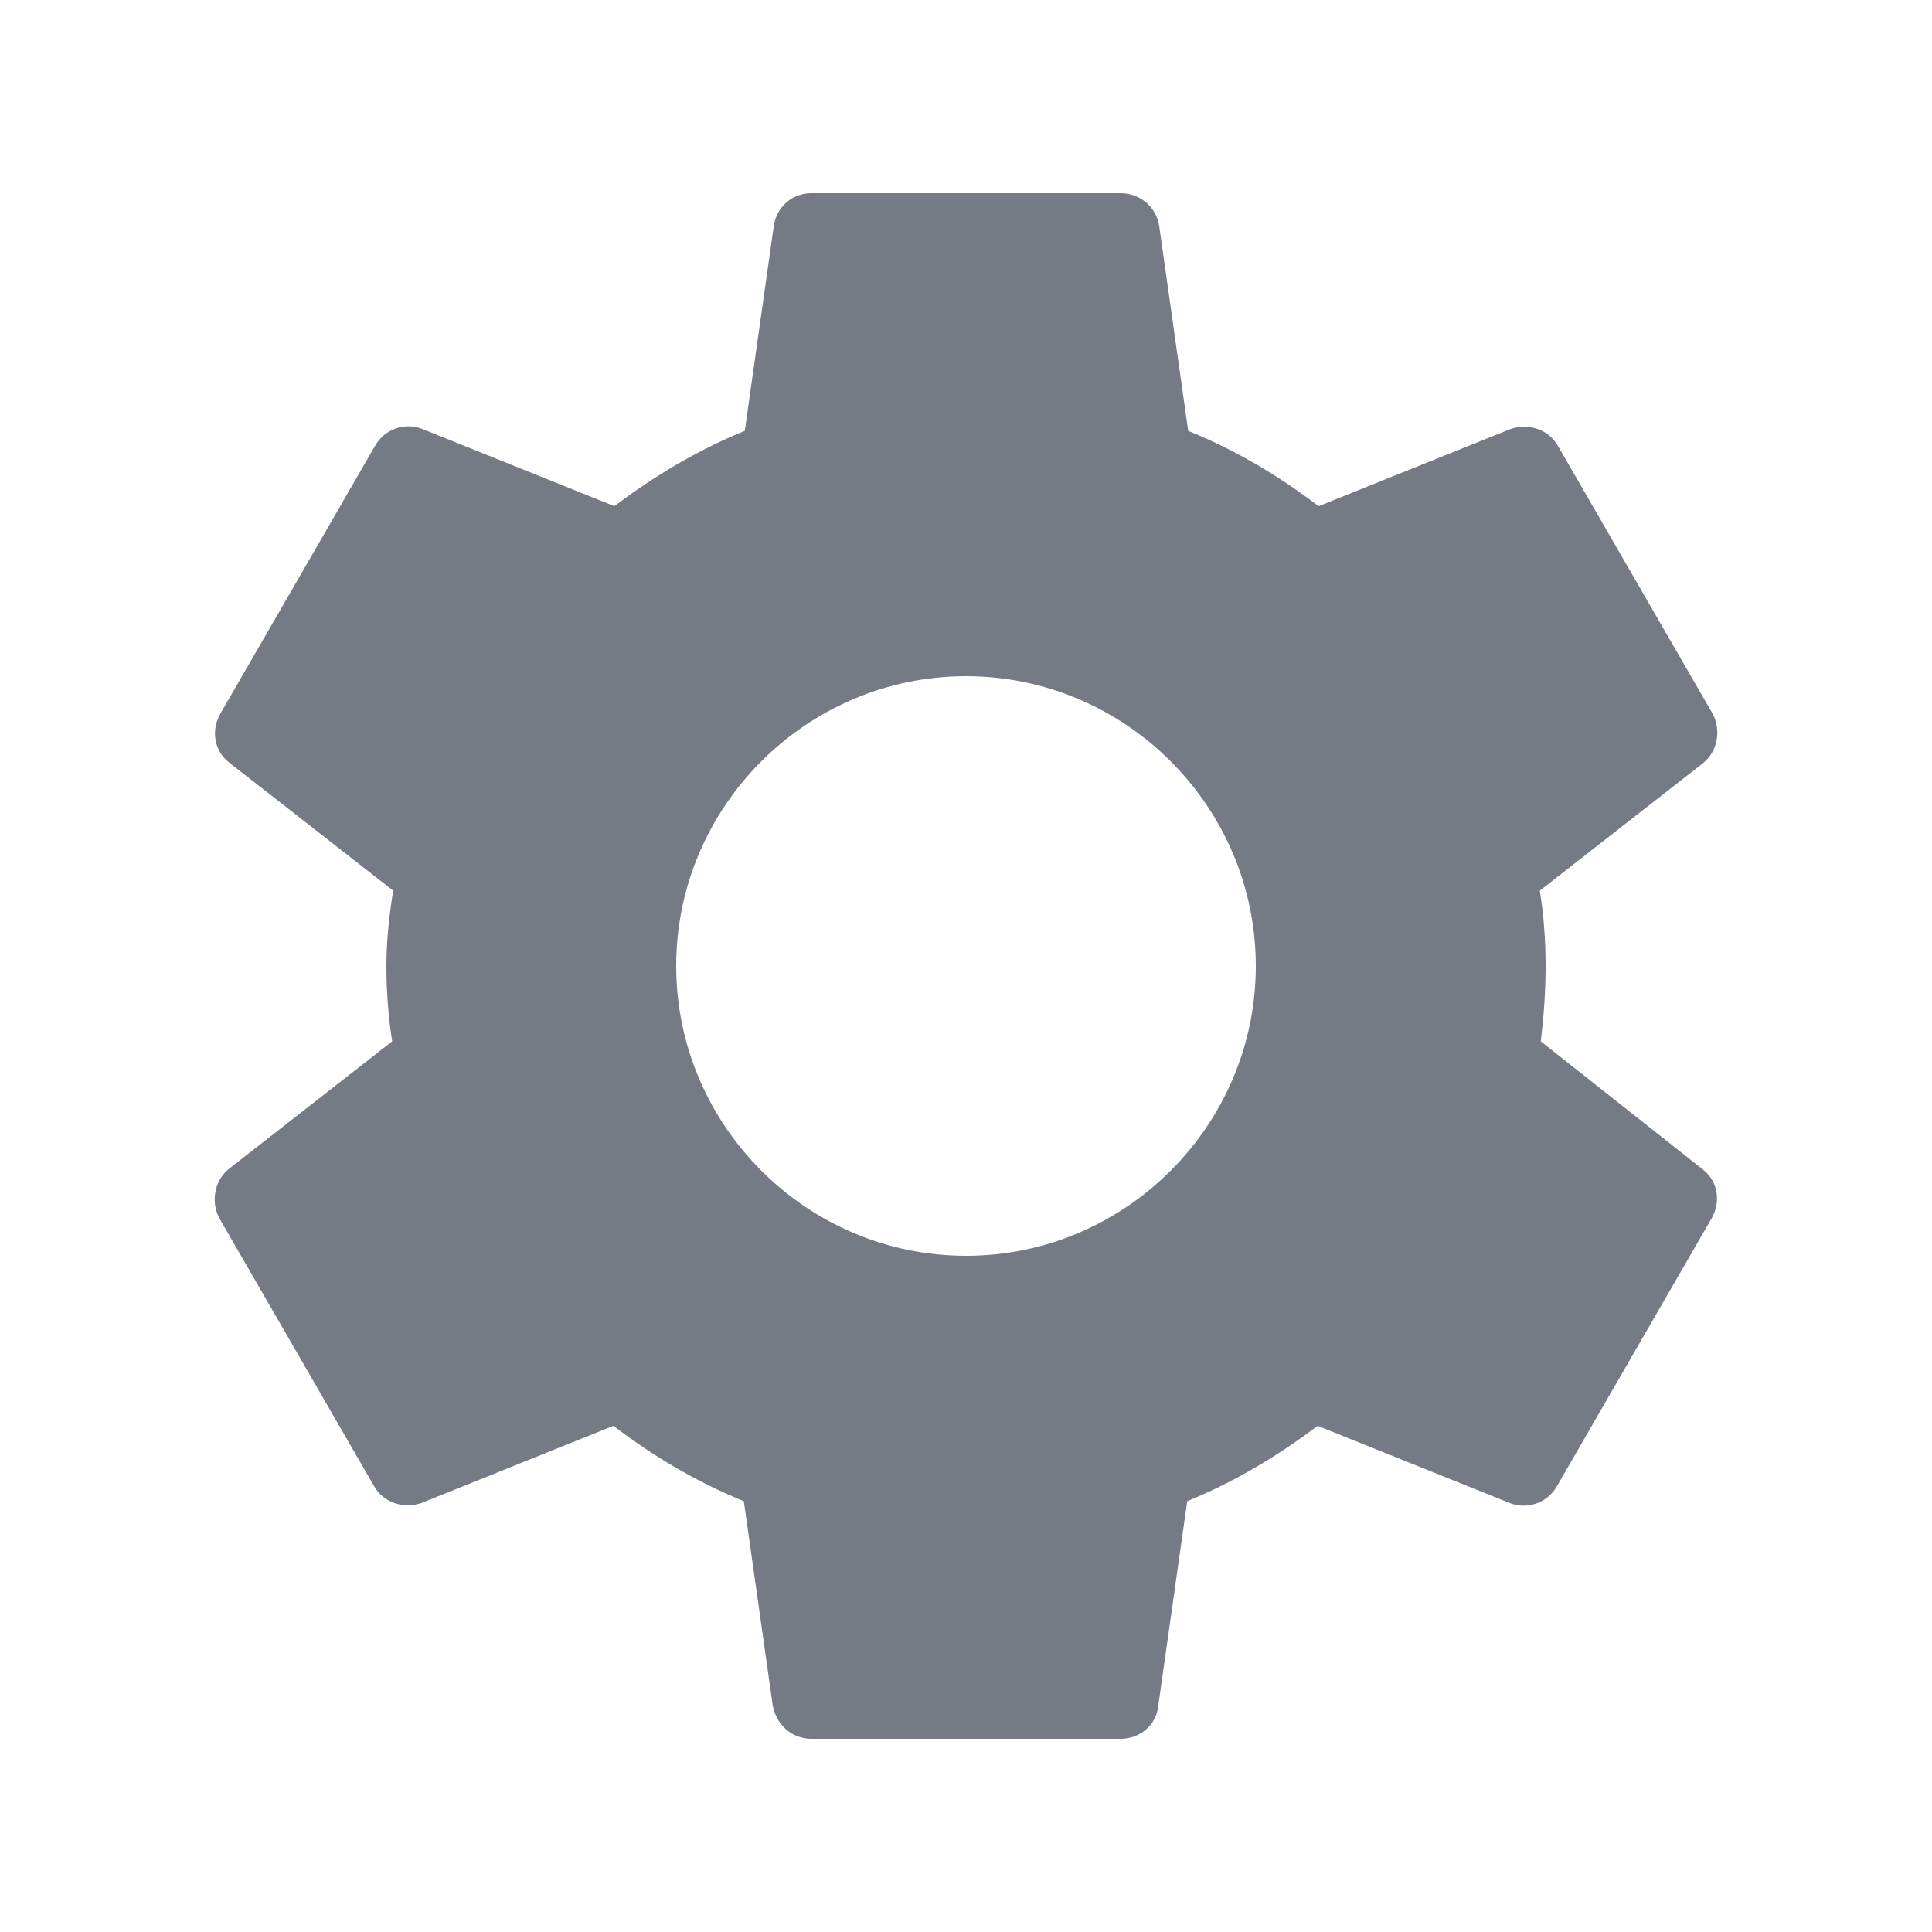
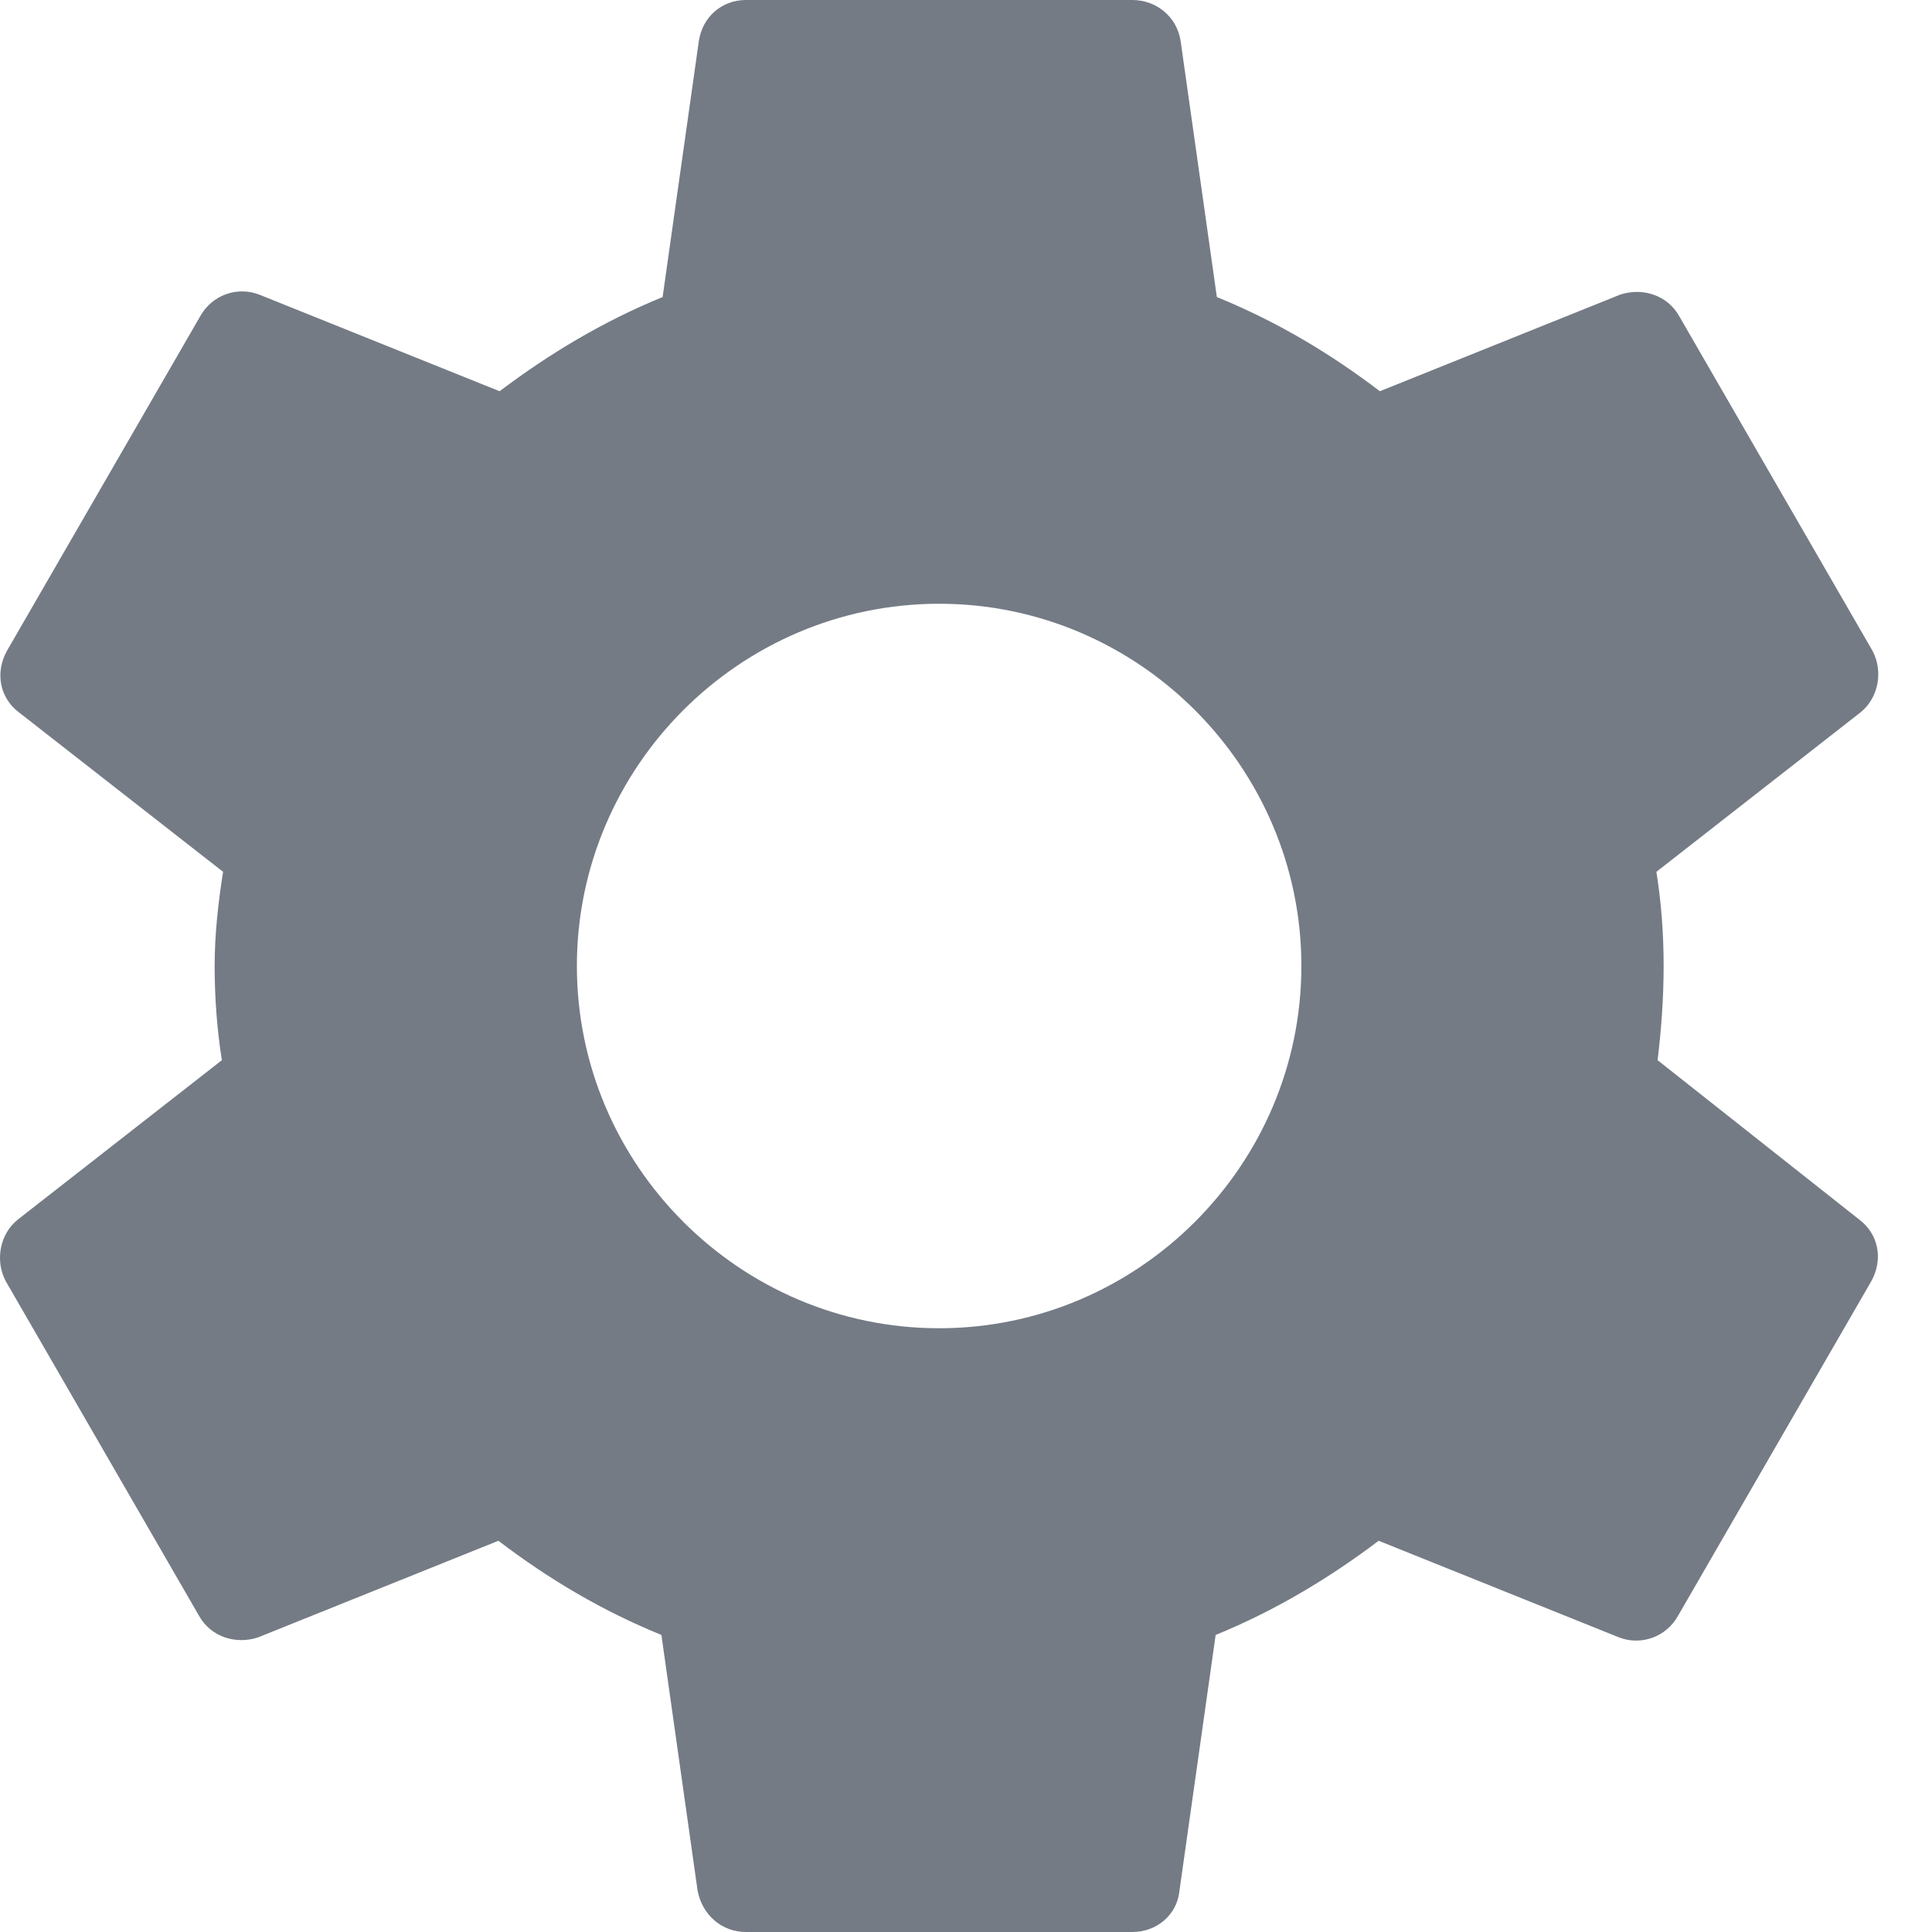
- <svg xmlns="http://www.w3.org/2000/svg" width="40" height="40" viewBox="0 0 40 40" fill="none">
-   <path d="M31.9 21.56C31.96 21.06 32 20.54 32 20C32 19.46 31.96 18.94 31.88 18.44L35.26 15.8C35.56 15.56 35.64 15.12 35.46 14.78L32.26 9.24C32.06 8.88 31.64 8.76 31.28 8.88L27.3 10.48C26.46 9.84 25.58 9.32 24.6 8.92L24 4.68C23.94 4.28 23.6 4 23.2 4H16.8C16.4 4 16.08 4.28 16.02 4.68L15.42 8.92C14.44 9.32 13.54 9.86 12.72 10.48L8.74 8.88C8.38 8.74 7.96 8.88 7.76 9.24L4.56 14.78C4.36 15.14 4.44 15.56 4.76 15.8L8.14 18.44C8.06 18.94 8 19.48 8 20C8 20.52 8.04 21.06 8.12 21.56L4.74 24.2C4.44 24.44 4.36 24.88 4.54 25.22L7.74 30.76C7.94 31.12 8.36 31.24 8.72 31.12L12.7 29.52C13.54 30.16 14.42 30.68 15.4 31.08L16 35.32C16.08 35.72 16.4 36 16.8 36H23.2C23.6 36 23.94 35.72 23.98 35.32L24.58 31.08C25.56 30.68 26.46 30.14 27.28 29.52L31.26 31.12C31.62 31.26 32.04 31.12 32.24 30.76L35.44 25.22C35.64 24.86 35.56 24.44 35.24 24.2L31.9 21.56ZM20 26C16.7 26 14 23.3 14 20C14 16.7 16.7 14 20 14C23.3 14 26 16.7 26 20C26 23.3 23.3 26 20 26Z" fill="#747B85" />
+ <svg xmlns="http://www.w3.org/2000/svg" width="32" height="32" viewBox="0 0 32 32" fill="none">
+   <path d="M27.455 17.56C27.515 17.06 27.555 16.54 27.555 16C27.555 15.46 27.515 14.94 27.435 14.44L30.815 11.8C31.115 11.56 31.195 11.12 31.015 10.78L27.815 5.24C27.615 4.88 27.195 4.76 26.835 4.88L22.855 6.48C22.015 5.84 21.135 5.32 20.155 4.92L19.555 0.68C19.495 0.28 19.155 0 18.755 0H12.355C11.955 0 11.635 0.28 11.575 0.68L10.975 4.92C9.995 5.32 9.095 5.86 8.275 6.48L4.295 4.88C3.935 4.74 3.515 4.88 3.315 5.24L0.115 10.78C-0.085 11.14 -0.005 11.56 0.315 11.8L3.695 14.44C3.615 14.94 3.555 15.48 3.555 16C3.555 16.52 3.595 17.06 3.675 17.56L0.295 20.2C-0.005 20.44 -0.085 20.88 0.095 21.22L3.295 26.76C3.495 27.12 3.915 27.24 4.275 27.12L8.255 25.52C9.095 26.16 9.975 26.68 10.955 27.08L11.555 31.32C11.635 31.72 11.955 32 12.355 32H18.755C19.155 32 19.495 31.72 19.535 31.32L20.135 27.08C21.115 26.68 22.015 26.14 22.835 25.52L26.815 27.12C27.175 27.26 27.595 27.12 27.795 26.76L30.995 21.22C31.195 20.86 31.115 20.44 30.795 20.2L27.455 17.56ZM15.555 22C12.255 22 9.555 19.3 9.555 16C9.555 12.7 12.255 10 15.555 10C18.855 10 21.555 12.7 21.555 16C21.555 19.3 18.855 22 15.555 22Z" fill="#747B85" />
</svg>
